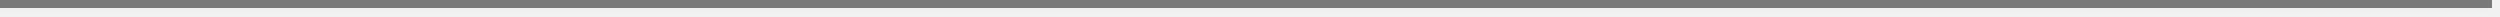
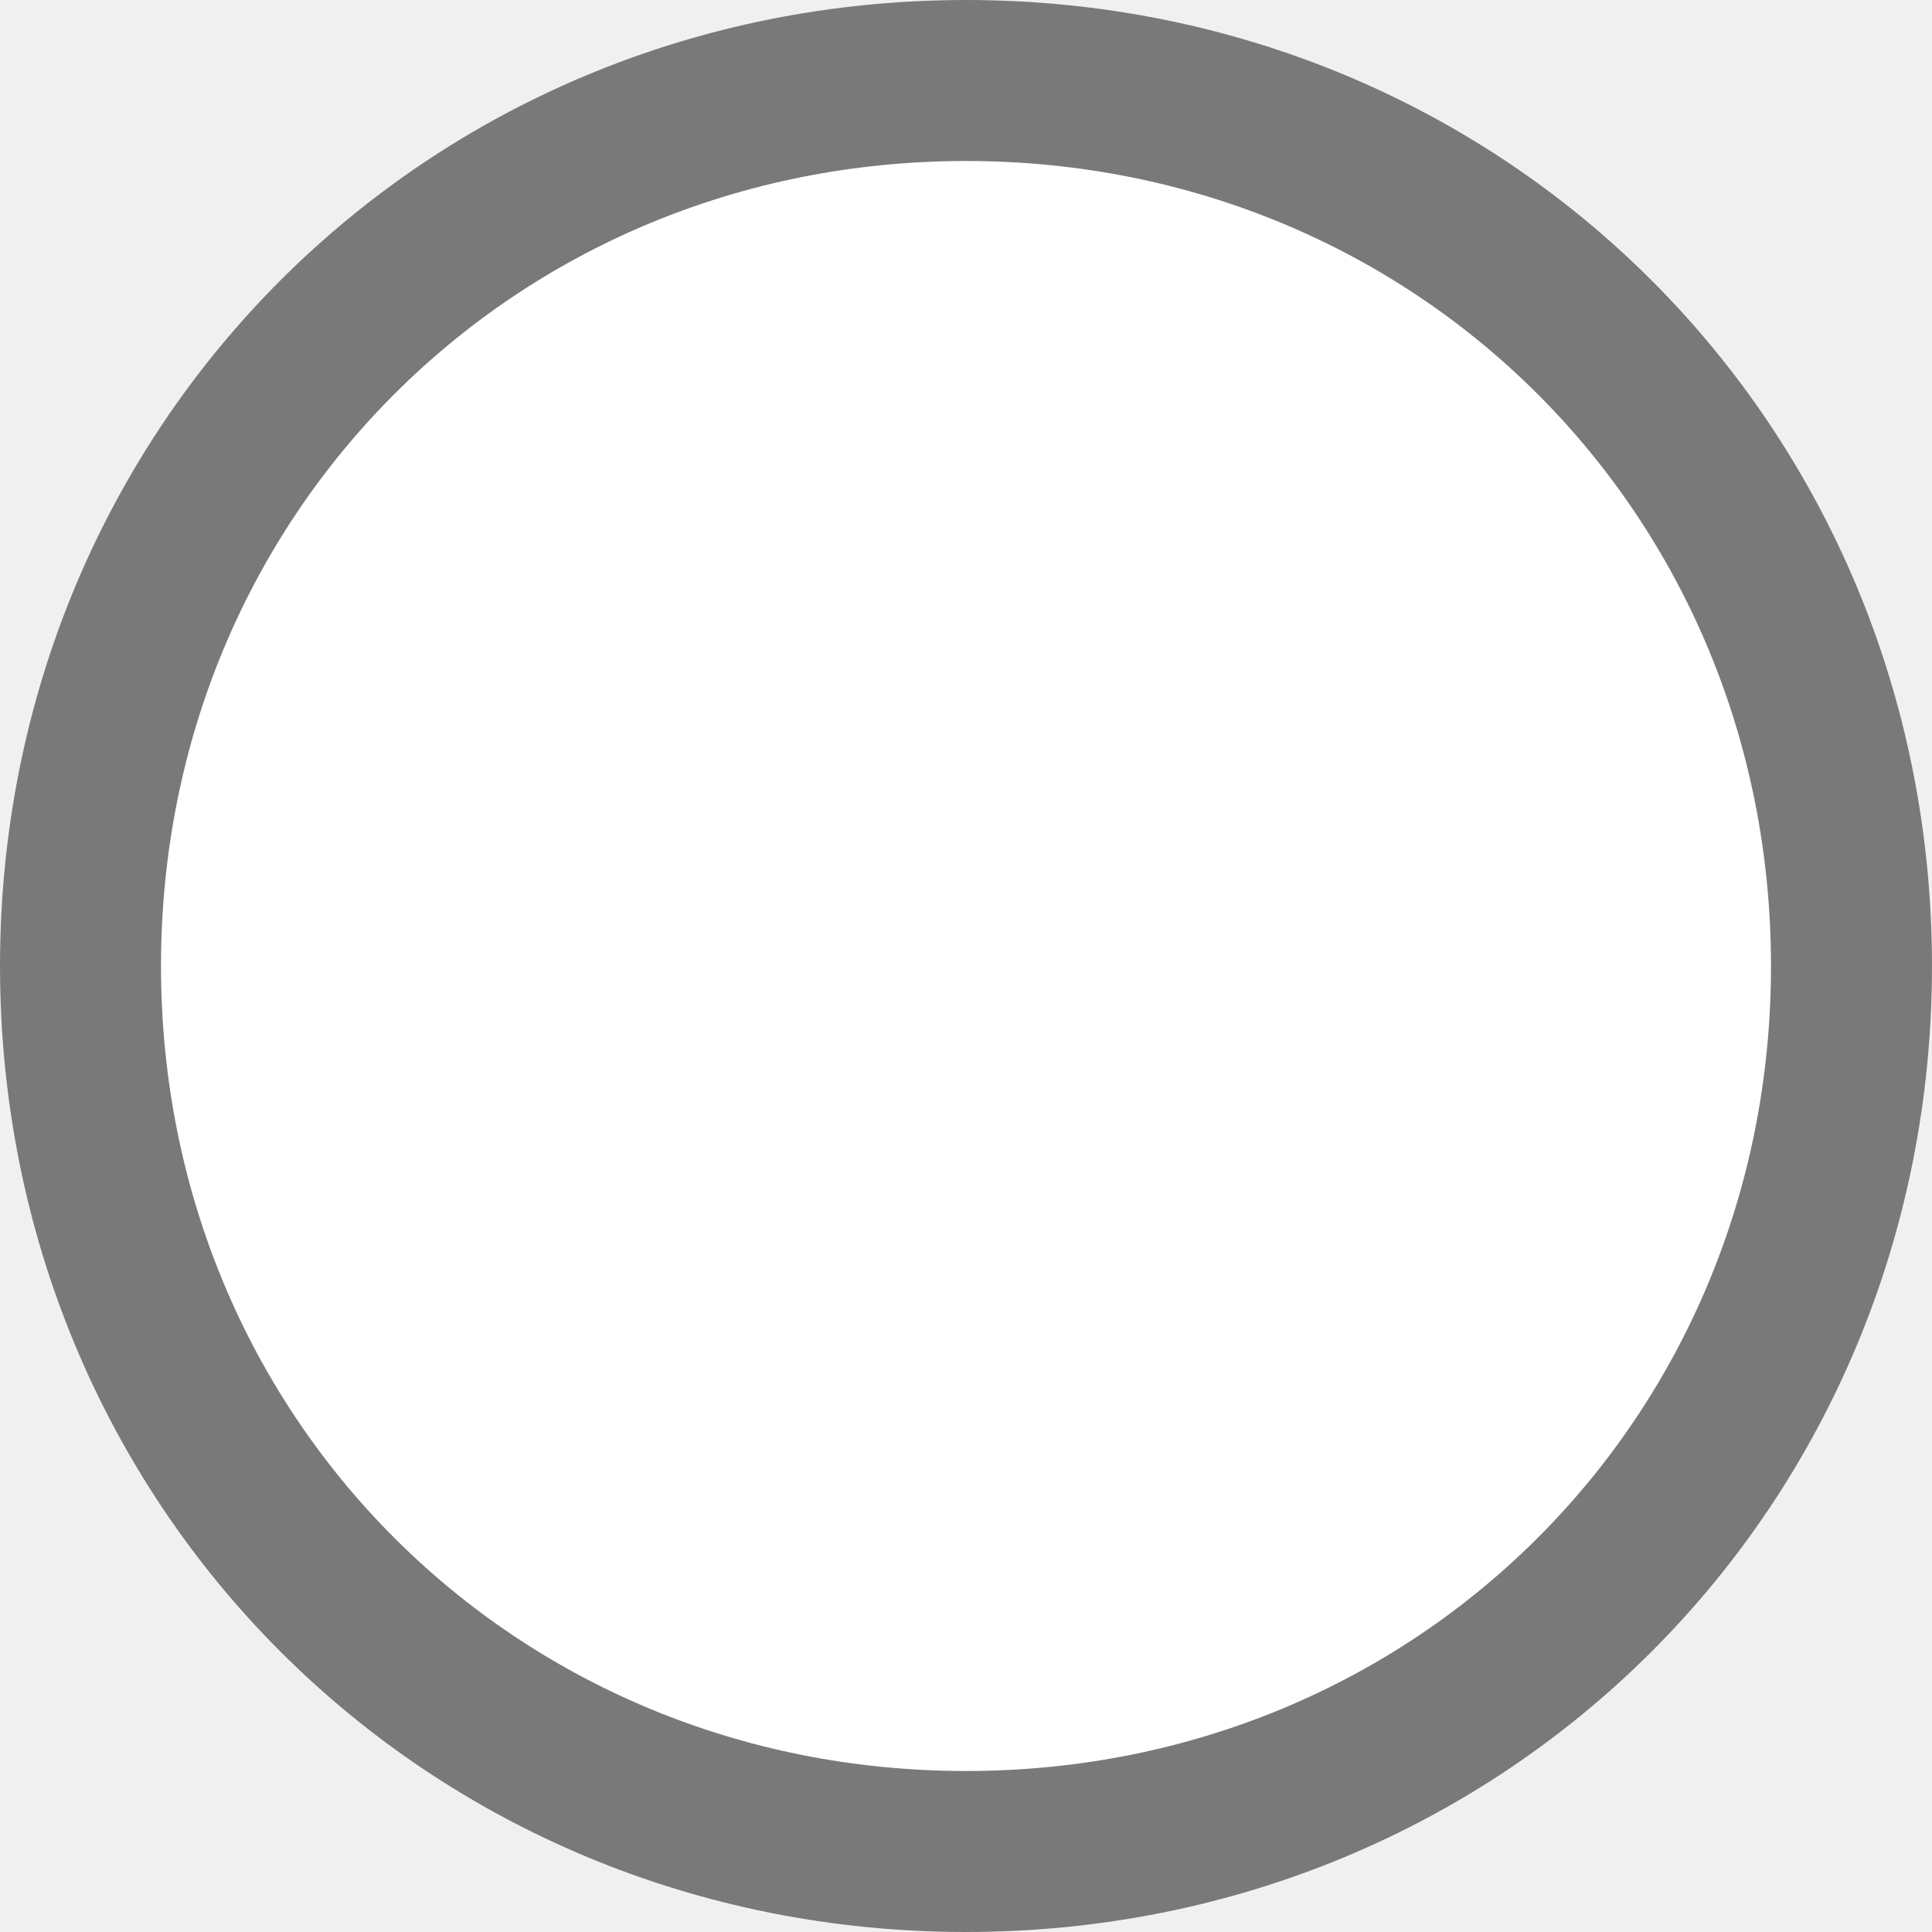
- <svg xmlns="http://www.w3.org/2000/svg" version="1.1" width="312px" height="2px">
-   <g transform="matrix(1 0 0 1 -455 -946 )">
-     <path d="M 455 946.5  L 766 946.5  " stroke-width="1" stroke="#797979" fill="none" />
-   </g>
+ <svg xmlns="http://www.w3.org/2000/svg" version="1.1" width="12px" height="12px" viewBox="438 883  12 12">
+   <path d="M 444 883  C 447.36 883  450 885.64  450 889  C 450 892.36  447.36 895  444 895  C 440.64 895  438 892.36  438 889  C 438 885.64  440.64 883  444 883  Z " fill-rule="nonzero" fill="#ffffff" stroke="none" />
+   <path d="M 444 883.5  C 447.08 883.5  449.5 885.92  449.5 889  C 449.5 892.08  447.08 894.5  444 894.5  C 440.92 894.5  438.5 892.08  438.5 889  C 438.5 885.92  440.92 883.5  444 883.5  Z " stroke-width="1" stroke="#797979" fill="none" />
</svg>
